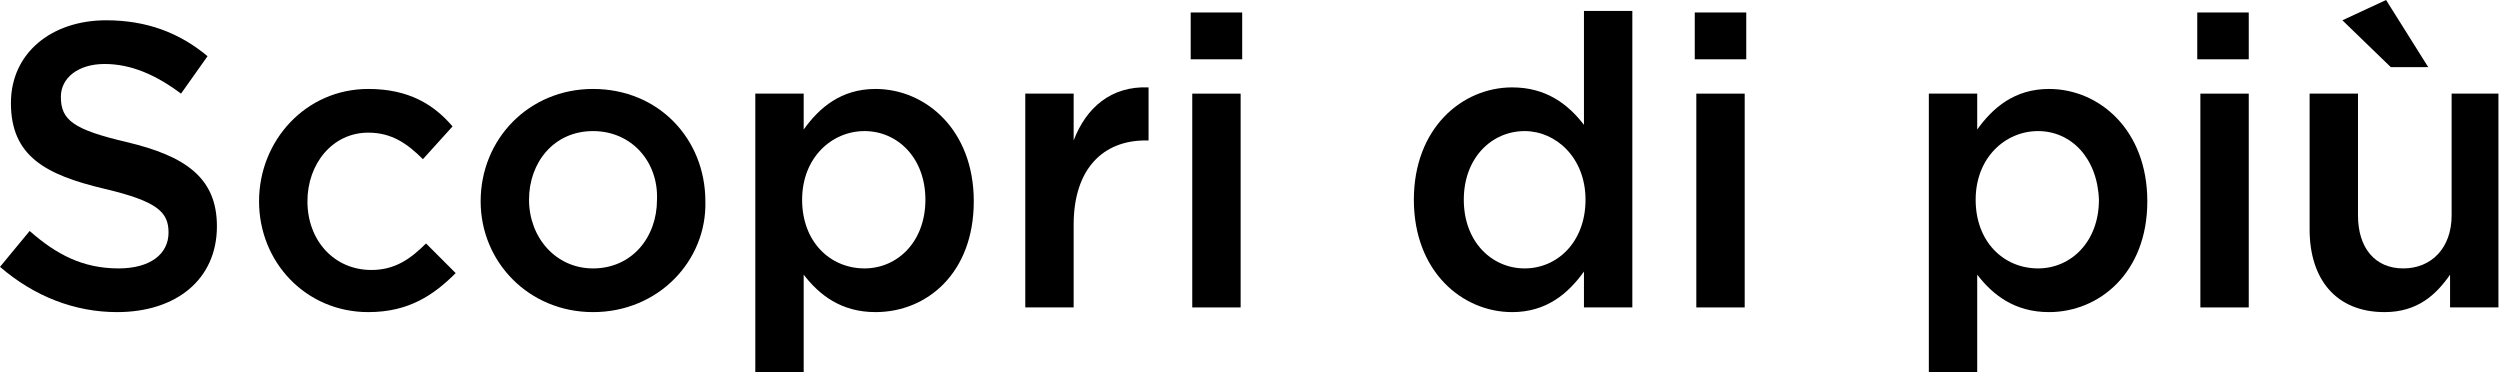
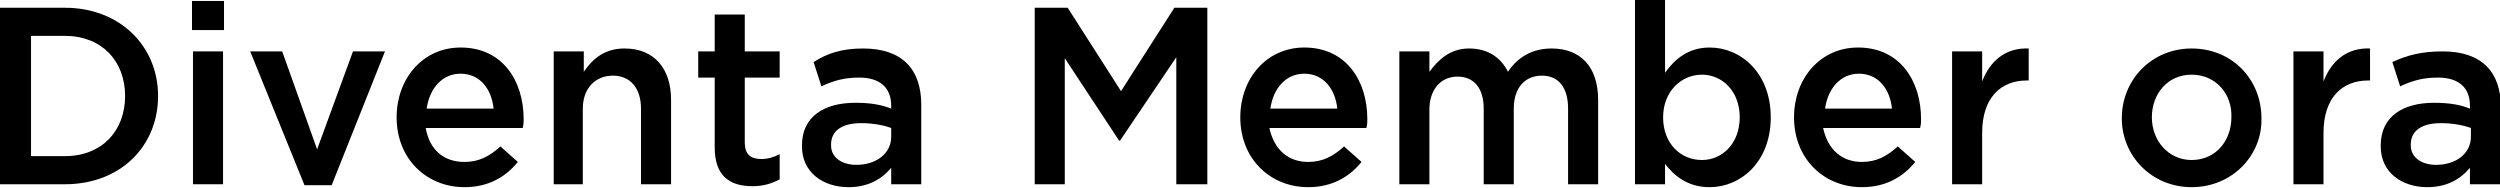
- <svg xmlns="http://www.w3.org/2000/svg" version="1.1" id="Laag_1" x="0px" y="0px" width="160.2px" height="23.8px" viewBox="0 0 160.2 23.8" style="enable-background:new 0 0 160.2 23.8;" xml:space="preserve">
+ <svg xmlns="http://www.w3.org/2000/svg" version="1.1" id="Laag_1" x="0px" y="0px" width="257.8px" height="19.3px" viewBox="0 0 257.8 19.3" style="enable-background:new 0 0 257.8 19.3;" xml:space="preserve">
  <g>
    <g>
-       <path d="M8.1,9.1c3.8,0.9,5.8,2.3,5.8,5.4c0,3.4-2.6,5.5-6.4,5.5c-2.7,0-5.3-1-7.5-2.9l1.9-2.3c1.7,1.5,3.4,2.4,5.7,2.4    c2,0,3.2-0.9,3.2-2.3c0-1.3-0.7-2-4.1-2.8c-3.8-0.9-6-2.1-6-5.5c0-3.2,2.6-5.3,6.1-5.3c2.6,0,4.7,0.8,6.5,2.3l-1.7,2.4    c-1.6-1.2-3.2-1.9-4.9-1.9C5,4.1,3.9,5,3.9,6.2C3.9,7.7,4.7,8.3,8.1,9.1z" />
-       <path d="M23.6,20c-4,0-7-3.2-7-7.1c0-3.9,3-7.2,7-7.2c2.6,0,4.2,1,5.4,2.4l-1.9,2.1c-1-1-2-1.7-3.5-1.7c-2.3,0-3.9,2-3.9,4.4    c0,2.5,1.7,4.4,4.1,4.4c1.5,0,2.5-0.7,3.5-1.7l1.9,1.9C27.8,18.9,26.2,20,23.6,20z" />
-       <path d="M38,20c-4.1,0-7.2-3.2-7.2-7.1c0-4,3.1-7.2,7.2-7.2c4.2,0,7.2,3.2,7.2,7.2C45.3,16.7,42.2,20,38,20z M38,8.4    c-2.5,0-4.1,2-4.1,4.4c0,2.4,1.7,4.4,4.1,4.4c2.5,0,4.1-2,4.1-4.4C42.2,10.4,40.5,8.4,38,8.4z" />
-       <path d="M56.1,20c-2.2,0-3.6-1.1-4.6-2.4v6.3h-3.1V6h3.1v2.3c1-1.4,2.4-2.6,4.6-2.6c3.2,0,6.3,2.6,6.3,7.2S59.4,20,56.1,20z     M55.4,8.4c-2.1,0-4,1.7-4,4.4c0,2.7,1.8,4.4,4,4.4c2.1,0,3.9-1.7,3.9-4.4C59.3,10.1,57.5,8.4,55.4,8.4z" />
-       <path d="M68.8,19.7h-3.1V6h3.1V9c0.8-2.1,2.4-3.5,4.8-3.4V9h-0.2c-2.7,0-4.6,1.8-4.6,5.4V19.7z" />
-       <path d="M76.3,3.8v-3h3.3v3H76.3z M76.4,19.7V6h3.1v13.7H76.4z" />
-       <path d="M101.5,19.7v-2.3c-1,1.4-2.4,2.6-4.6,2.6c-3.2,0-6.3-2.6-6.3-7.2s3.1-7.2,6.3-7.2c2.2,0,3.6,1.1,4.6,2.4V0.7h3.1v19H101.5    z M97.7,8.4c-2.1,0-3.9,1.7-3.9,4.4c0,2.7,1.8,4.4,3.9,4.4c2.1,0,3.9-1.7,3.9-4.4C101.6,10.1,99.7,8.4,97.7,8.4z" />
-       <path d="M108.6,3.8v-3h3.3v3H108.6z M108.7,19.7V6h3.1v13.7H108.7z" />
-       <path d="M131.3,20c-2.2,0-3.6-1.1-4.6-2.4v6.3h-3.1V6h3.1v2.3c1-1.4,2.4-2.6,4.6-2.6c3.2,0,6.3,2.6,6.3,7.2S134.5,20,131.3,20z     M130.6,8.4c-2.1,0-4,1.7-4,4.4c0,2.7,1.8,4.4,4,4.4c2.1,0,3.9-1.7,3.9-4.4C134.4,10.1,132.7,8.4,130.6,8.4z" />
-       <path d="M140.8,3.8v-3h3.3v3H140.8z M141,19.7V6h3.1v13.7H141z" />
-       <path d="M157,6h3.1v13.7H157v-2.1c-0.9,1.3-2.1,2.4-4.2,2.4c-3.1,0-4.8-2.1-4.8-5.3V6h3.1v7.8c0,2.1,1.1,3.4,2.9,3.4    c1.8,0,3.1-1.3,3.1-3.4V6z M150.1,1.3l2.8-1.3l2.7,4.3h-2.4L150.1,1.3z" />
+       <path d="M6.7,19H0V0.8h6.7c5.6,0,9.6,3.9,9.6,9.1S12.4,19,6.7,19z M6.7,3.7H3.2v12.4h3.5c3.8,0,6.2-2.6,6.2-6.2S10.5,3.7,6.7,3.7z    " />
+       <path d="M19.8,3.1v-3h3.3v3H19.8z M19.9,19V5.3H23V19H19.9z" />
+       <path d="M36.4,5.3h3.3l-5.5,13.8h-2.8L25.8,5.3h3.3l3.6,10.1L36.4,5.3z" />
+       <path d="M47.9,16.7c1.5,0,2.6-0.6,3.7-1.6l1.8,1.6c-1.3,1.6-3.1,2.6-5.5,2.6c-3.9,0-7-2.9-7-7.2c0-4,2.7-7.2,6.6-7.2    c4.3,0,6.5,3.4,6.5,7.4c0,0.3,0,0.5-0.1,0.9h-10C44.3,15.5,45.8,16.7,47.9,16.7z M50.9,11.2c-0.2-2-1.4-3.6-3.4-3.6    c-1.9,0-3.2,1.5-3.5,3.6H50.9z" />
+       <path d="M60.2,19h-3.1V5.3h3.1v2.1C61.1,6.1,62.3,5,64.4,5c3.1,0,4.8,2.1,4.8,5.3V19h-3.1v-7.8c0-2.1-1.1-3.4-2.9-3.4    c-1.8,0-3.1,1.3-3.1,3.4V19z" />
+       <path d="M76.8,14.7c0,1.2,0.6,1.7,1.7,1.7c0.7,0,1.3-0.2,1.9-0.5v2.6c-0.8,0.4-1.6,0.7-2.8,0.7c-2.3,0-3.9-1-3.9-4V8h-1.7V5.3h1.7    V1.5h3.1v3.8h3.6V8h-3.6V14.7z" />
+       <path d="M91.9,19v-1.7c-0.9,1.1-2.3,2-4.4,2c-2.6,0-4.8-1.5-4.8-4.2V15c0-3,2.3-4.4,5.5-4.4c1.6,0,2.7,0.2,3.7,0.6v-0.3    c0-1.9-1.2-2.9-3.3-2.9c-1.5,0-2.6,0.3-3.9,0.9l-0.8-2.5C85.3,5.5,86.8,5,89,5c4,0,6,2.1,6,5.8V19H91.9z M91.9,13.2    c-0.8-0.3-1.9-0.5-3.1-0.5c-2,0-3.1,0.8-3.1,2.2v0.1c0,1.3,1.2,2,2.6,2c2.1,0,3.6-1.2,3.6-2.9V13.2z" />
+       <path d="M115.5,14.5h-0.1L109.8,6v13h-3.1V0.8h3.4l5.5,8.6l5.5-8.6h3.4V19h-3.2V5.9L115.5,14.5z" />
+       <path d="M134.9,16.7c1.5,0,2.6-0.6,3.7-1.6l1.8,1.6c-1.3,1.6-3.1,2.6-5.5,2.6c-3.9,0-7-2.9-7-7.2c0-4,2.7-7.2,6.6-7.2    c4.3,0,6.5,3.4,6.5,7.4c0,0.3,0,0.5-0.1,0.9h-10C131.4,15.5,132.9,16.7,134.9,16.7z M137.9,11.2c-0.2-2-1.4-3.6-3.4-3.6    c-1.9,0-3.2,1.5-3.5,3.6H137.9z" />
+       <path d="M160,5c3,0,4.8,1.9,4.8,5.3V19h-3.1v-7.8c0-2.2-1-3.4-2.7-3.4c-1.7,0-2.9,1.2-2.9,3.4V19h-3.1v-7.8c0-2.1-1-3.3-2.7-3.3    s-2.9,1.3-2.9,3.4V19h-3.1V5.3h3.1v2.1c0.9-1.2,2.1-2.4,4.1-2.4c2,0,3.3,1,4,2.4C156.5,5.9,158,5,160,5z" />
+       <path d="M176.3,19.3c-2.2,0-3.6-1.1-4.6-2.4V19h-3.1V0h3.1v7.5c1-1.4,2.4-2.6,4.6-2.6c3.2,0,6.3,2.6,6.3,7.2    S179.5,19.3,176.3,19.3z M175.5,7.7c-2.1,0-4,1.7-4,4.4c0,2.7,1.8,4.4,4,4.4c2.1,0,3.9-1.7,3.9-4.4C179.4,9.4,177.6,7.7,175.5,7.7    z" />
+       <path d="M192,16.7c1.5,0,2.6-0.6,3.7-1.6l1.8,1.6c-1.3,1.6-3.1,2.6-5.5,2.6c-3.9,0-7-2.9-7-7.2c0-4,2.7-7.2,6.6-7.2    c4.3,0,6.5,3.4,6.5,7.4c0,0.3,0,0.5-0.1,0.9h-10C188.5,15.5,190,16.7,192,16.7z M195.1,11.2c-0.2-2-1.4-3.6-3.4-3.6    c-1.9,0-3.2,1.5-3.5,3.6H195.1z" />
+       <path d="M204.4,19h-3.1V5.3h3.1v3.1c0.8-2.1,2.4-3.5,4.8-3.4v3.3H209c-2.7,0-4.6,1.8-4.6,5.4V19z" />
+       <path d="M226,19.3c-4.1,0-7.2-3.2-7.2-7.1c0-4,3.1-7.2,7.2-7.2c4.2,0,7.2,3.2,7.2,7.2C233.3,16,230.2,19.3,226,19.3z M226,7.7    c-2.5,0-4.1,2-4.1,4.4c0,2.4,1.7,4.4,4.1,4.4c2.5,0,4.1-2,4.1-4.4C230.2,9.7,228.5,7.7,226,7.7z" />
+       <path d="M239.6,19h-3.1V5.3h3.1v3.1c0.8-2.1,2.4-3.5,4.8-3.4v3.3h-0.2c-2.7,0-4.6,1.8-4.6,5.4V19z" />
+       <path d="M254.7,19v-1.7c-0.9,1.1-2.3,2-4.4,2c-2.6,0-4.8-1.5-4.8-4.2V15c0-3,2.3-4.4,5.5-4.4c1.6,0,2.7,0.2,3.7,0.6v-0.3    c0-1.9-1.2-2.9-3.3-2.9c-1.5,0-2.6,0.3-3.9,0.9l-0.8-2.5c1.5-0.7,3-1.1,5.2-1.1c4,0,6,2.1,6,5.8V19H254.7z M254.8,13.2    c-0.8-0.3-1.9-0.5-3.1-0.5c-2,0-3.1,0.8-3.1,2.2v0.1c0,1.3,1.2,2,2.6,2c2.1,0,3.6-1.2,3.6-2.9V13.2z" />
    </g>
  </g>
</svg>
